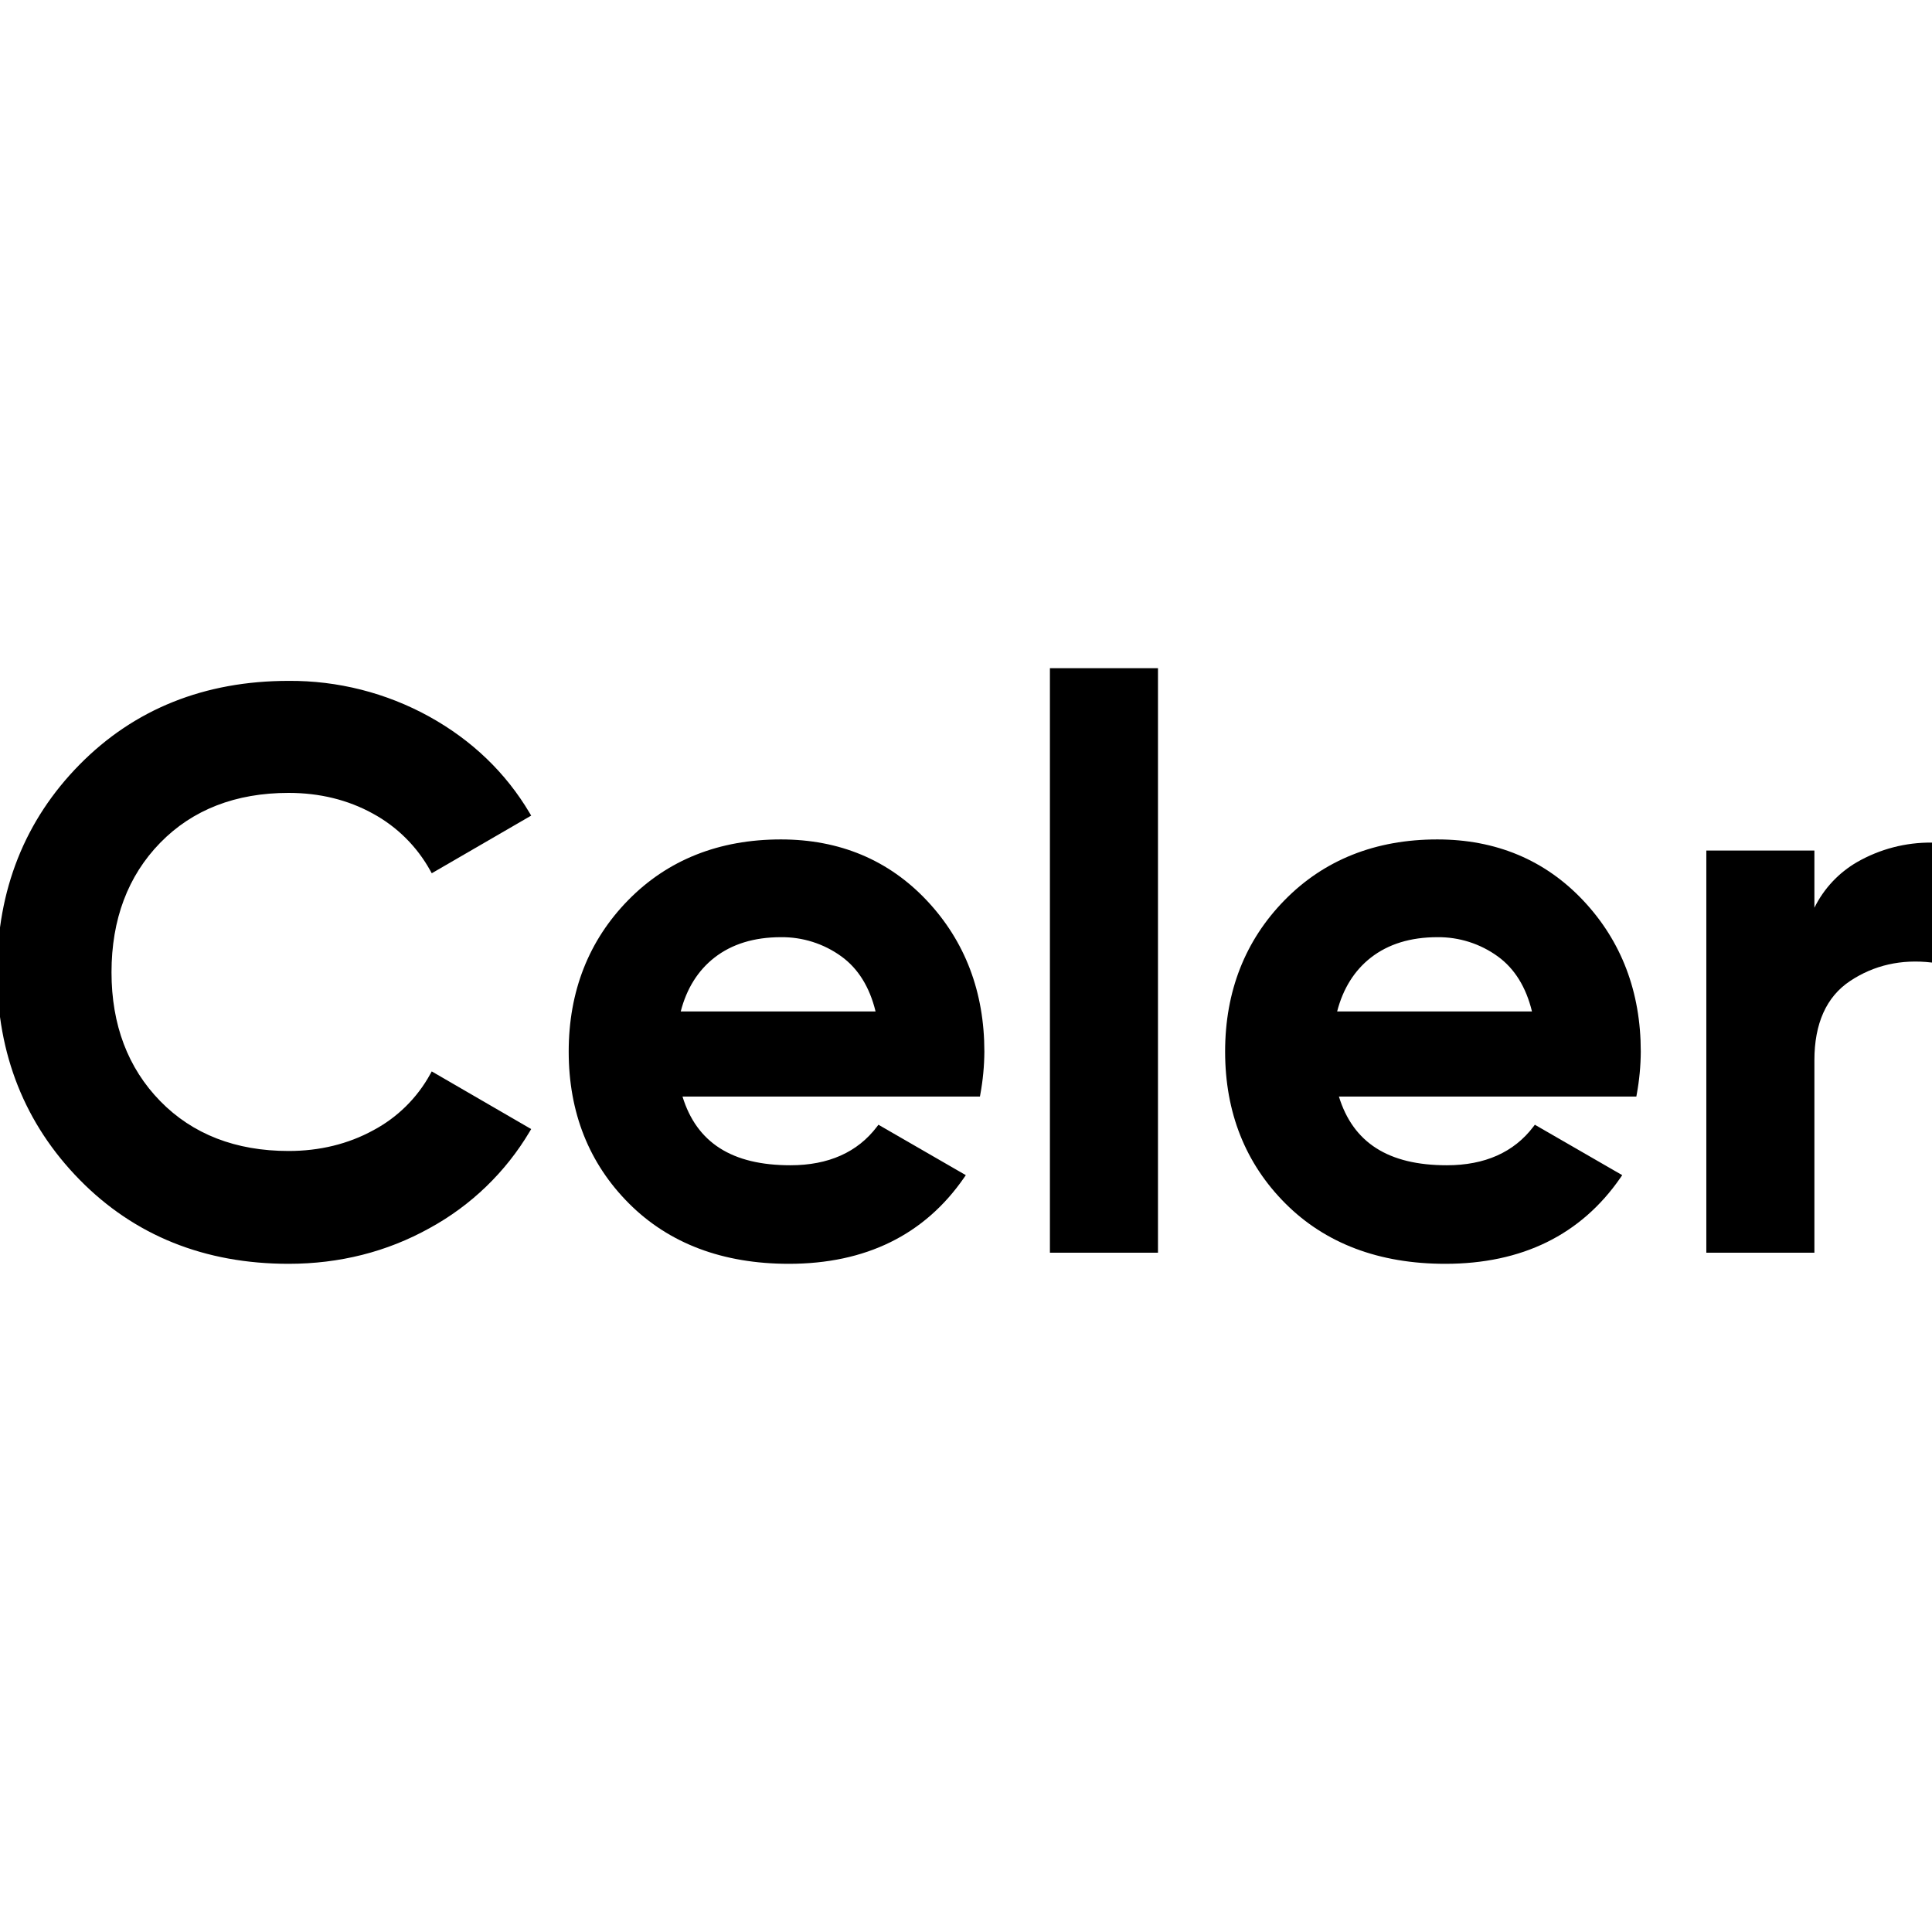
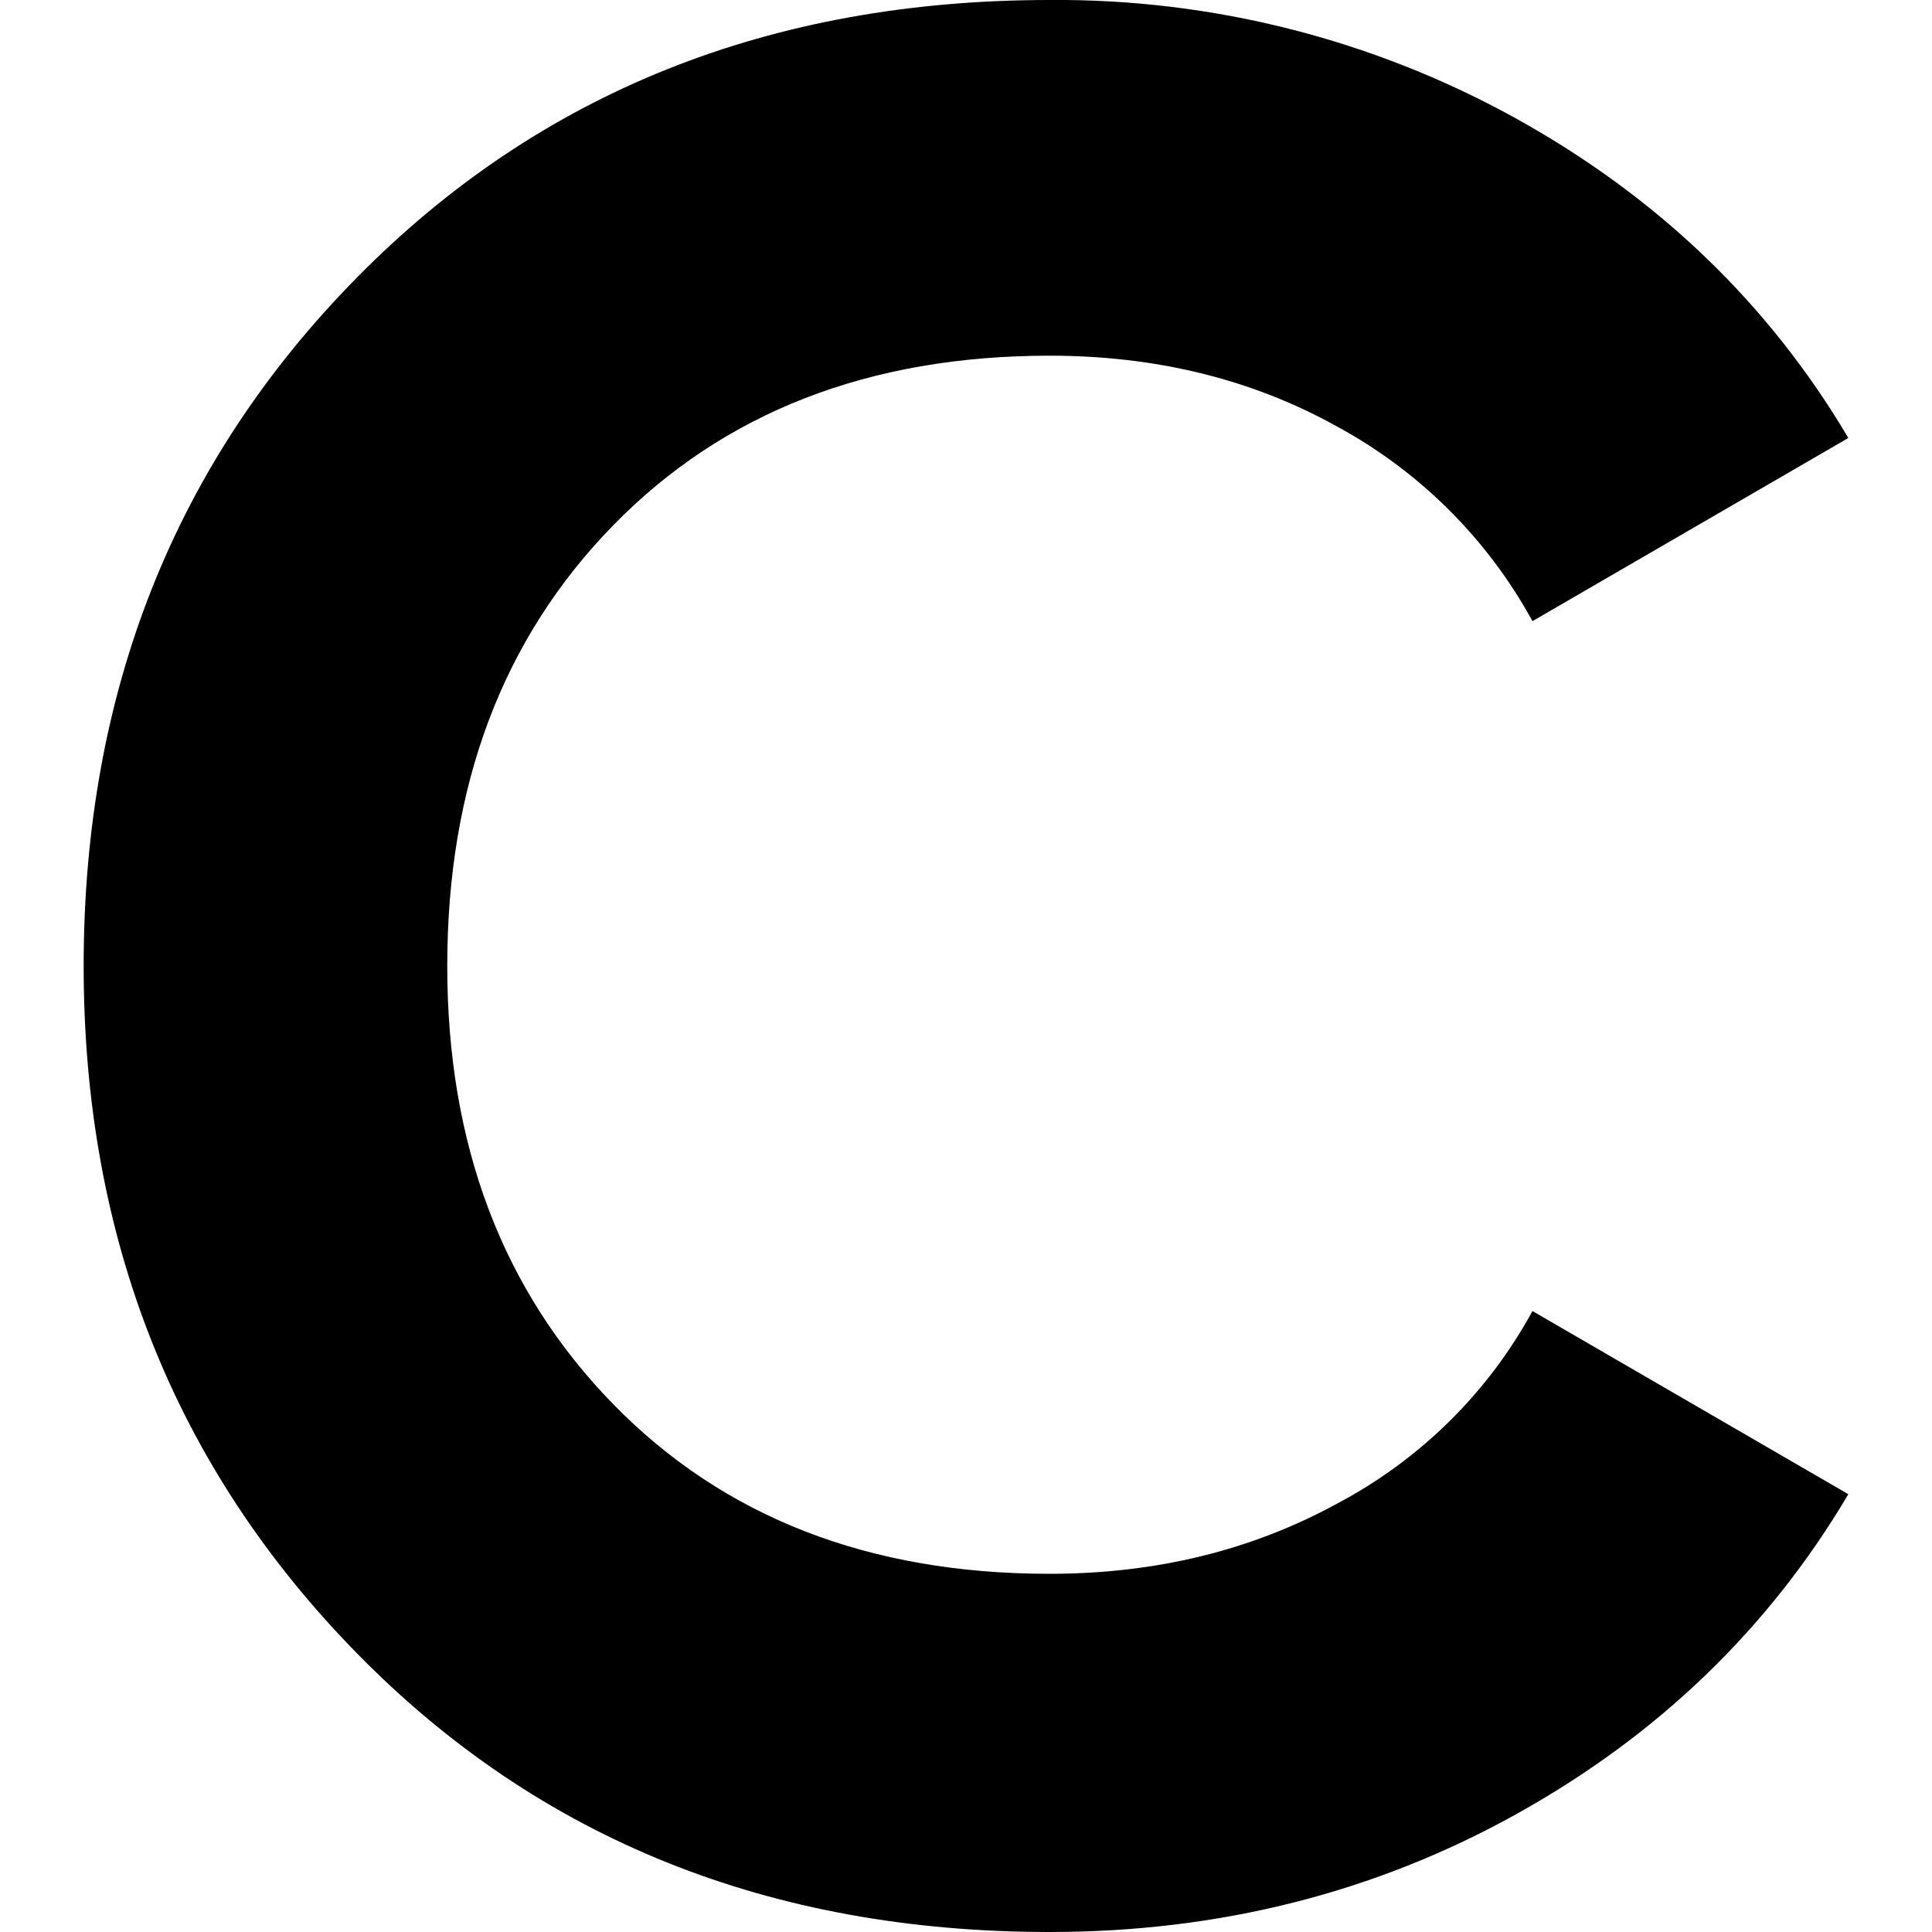
- <svg xmlns="http://www.w3.org/2000/svg" viewBox="0 0 1000 1000">
-   <path d="M149.365,408.9q24.621,0,44.317,10.874a75.867,75.867,0,0,1,30.365,30.16l48.83-28.314q-18.465-31.179-51.5-49.445a146.457,146.457,0,0,0-72.015-18.261q-64.841,0-107.1,42.881T0,503.283q0,63.2,42.266,106.279t107.1,43.086q39.392,0,72.22-18.261t51.292-49.447l-48.83-28.313a73.5,73.5,0,0,1-30.16,29.75q-19.908,10.878-44.522,10.874-41.856,0-67.5-26.262T56.217,503.283q0-41.856,25.646-68.117T149.365,408.9Z" />
-   <path d="M149.365,654.147c-43.443,0-79.837-14.647-108.17-43.535S-1.5,545.624-1.5,503.283c0-42.612,14.365-78.792,42.7-107.537s64.731-43.328,108.168-43.328a148.6,148.6,0,0,1,72.74,18.448c22.156,12.252,39.672,29.072,52.063,49.994l.771,1.3L223.476,452l-.742-1.338a74.74,74.74,0,0,0-29.777-29.574C180.1,414,165.437,410.4,149.365,410.4c-27.354,0-49.7,8.683-66.428,25.81s-25.22,39.7-25.22,67.069c0,27.1,8.485,49.529,25.219,66.658s39.069,25.81,66.429,25.81c16.083,0,30.821-3.6,43.8-10.69a72.35,72.35,0,0,0,29.561-29.151l.736-1.354L274.939,584.4l-.771,1.3A136.117,136.117,0,0,1,222.314,635.7C200.305,647.94,175.761,654.147,149.365,654.147Zm0-298.729c-42.6,0-78.278,14.277-106.031,42.434S1.5,461.487,1.5,503.283c0,41.528,14.076,76.931,41.836,105.228s63.422,42.636,106.029,42.636c25.88,0,49.933-6.08,71.491-18.071a133.259,133.259,0,0,0,49.952-47.6L224.615,558.69a75.433,75.433,0,0,1-30.009,29c-13.428,7.337-28.65,11.058-45.241,11.058-28.2,0-51.27-8.988-68.575-26.714-17.3-17.709-26.073-40.841-26.073-68.754,0-28.179,8.772-51.449,26.073-69.165S121.172,407.4,149.365,407.4c16.585,0,31.739,3.721,45.041,11.06a77.706,77.706,0,0,1,30.2,29.416l46.2-26.79c-12.066-19.855-28.933-35.863-50.155-47.6A145.64,145.64,0,0,0,149.365,355.418Z" />
-   <path d="M404.191,435.986q-47.607,0-77.966,30.981t-30.365,77.35q0,46.779,30.776,77.554t81.658,30.777q59.088,0,89.454-43.908l-42.675-24.62q-15.6,20.524-45.958,20.517-47.193,0-57.859-38.572h154.7a124.132,124.132,0,0,0,2.051-21.748q0-45.952-29.34-77.144T404.191,435.986Zm-53.755,89.045q4.511-19.7,18.465-30.571t35.29-10.874A53.547,53.547,0,0,1,436.4,493.845q14.155,10.261,18.67,31.186Z" />
-   <path d="M408.294,654.147c-34.175,0-62.006-10.5-82.719-31.215S294.36,575.77,294.36,544.317c0-31.174,10.361-57.552,30.794-78.4s47.034-31.431,79.037-31.431c30.375,0,55.8,10.652,75.569,31.659,19.739,20.987,29.747,47.289,29.747,78.172a126.084,126.084,0,0,1-2.075,22.012l-.221,1.236H353.257c7.364,23.93,25.658,35.572,55.858,35.572,19.655,0,34.716-6.7,44.764-19.924l.8-1.053,45.229,26.1-.926,1.339C478.536,639.157,448.024,654.147,408.294,654.147Zm-4.1-216.661c-31.167,0-57.038,10.272-76.895,30.531s-29.936,45.938-29.936,76.3c0,30.628,10.207,56.364,30.336,76.494s47.247,30.336,80.6,30.336c38.082,0,67.44-14.105,87.285-41.927l-40.125-23.149c-10.634,13.317-26.216,20.066-46.339,20.066-32.073,0-52.026-13.348-59.3-39.672l-.526-1.9H504.693a121.738,121.738,0,0,0,1.814-20.248c0-30.094-9.735-55.7-28.932-76.116C458.4,447.82,433.706,437.486,404.191,437.486Zm52.741,89.044H348.554l.42-1.835c3.071-13.412,9.465-23.982,19-31.418s21.712-11.191,36.212-11.191a55.251,55.251,0,0,1,33.092,10.544c9.7,7.03,16.176,17.824,19.257,32.084Zm-104.587-3H453.191c-3.061-12.615-9-22.186-17.669-28.471a52.306,52.306,0,0,0-31.331-9.973c-13.816,0-25.379,3.552-34.368,10.557C361.279,502.3,355.4,511.679,352.345,523.53Z" />
-   <rect x="544.935" y="347.352" width="52.935" height="299.55" />
-   <path d="M599.37,648.4H543.436V345.853H599.37Zm-52.934-3H596.37V348.853H546.436Z" />
-   <path d="M743.949,435.986q-47.607,0-77.966,30.981t-30.364,77.35q0,46.779,30.775,77.554t81.659,30.777q59.088,0,89.454-43.908l-42.676-24.62q-15.6,20.524-45.958,20.517-47.192,0-57.859-38.572h154.7a124.132,124.132,0,0,0,2.051-21.748q0-45.952-29.339-77.144T743.949,435.986Zm-53.755,89.045q4.511-19.7,18.466-30.571t35.289-10.874a53.547,53.547,0,0,1,32.212,10.259q14.155,10.261,18.67,31.186Z" />
-   <path d="M748.053,654.147c-34.176,0-62.007-10.5-82.719-31.215s-31.215-47.161-31.215-78.615c0-31.175,10.36-57.552,30.793-78.4s47.036-31.431,79.037-31.431h0c30.375,0,55.8,10.652,75.57,31.659,19.738,20.987,29.747,47.289,29.747,78.172a126.187,126.187,0,0,1-2.076,22.012l-.22,1.236H693.015c7.364,23.93,25.658,35.572,55.858,35.572,19.654,0,34.716-6.7,44.764-19.924l.8-1.053,45.23,26.1-.927,1.339C818.3,639.157,787.783,654.147,748.053,654.147Zm-4.1-216.661c-31.167,0-57.038,10.272-76.894,30.531s-29.936,45.938-29.936,76.3c0,30.629,10.206,56.365,30.336,76.494s47.246,30.336,80.6,30.336c38.082,0,67.439-14.105,87.284-41.927l-40.125-23.149c-10.634,13.317-26.216,20.066-46.339,20.066-32.073,0-52.026-13.348-59.3-39.672l-.525-1.9H844.452a121.831,121.831,0,0,0,1.814-20.248c0-30.094-9.735-55.7-28.933-76.116C798.154,447.82,773.465,437.486,743.949,437.486Zm52.74,89.044H688.312l.42-1.835c3.072-13.412,9.465-23.982,19-31.418s21.713-11.191,36.212-11.191a55.251,55.251,0,0,1,33.092,10.544c9.7,7.029,16.176,17.823,19.256,32.084Zm-104.585-3H792.948c-3.06-12.615-9-22.187-17.667-28.471a52.309,52.309,0,0,0-31.332-9.973c-13.814,0-25.378,3.552-34.368,10.557C701.037,502.3,695.163,511.679,692.1,523.53Z" />
-   <path d="M962.044,447.476q-17.033,9.849-24.416,29.545v-35.29H884.694V646.9h52.934V548.831q0-29.546,19.081-42.266T1000,496.717V437.628A74.429,74.429,0,0,0,962.044,447.476Z" />
-   <path d="M939.128,648.4H883.193V440.231h55.935v29.613a55.763,55.763,0,0,1,22.165-23.666A76.223,76.223,0,0,1,1000,436.128h1.5v62.277l-1.677-.2c-15.7-1.857-29.926,1.373-42.282,9.606-12.218,8.148-18.413,21.949-18.413,41.018Zm-52.935-3h49.935V548.831c0-20.135,6.644-34.774,19.749-43.514,12.523-8.345,26.852-11.8,42.623-10.27V439.141a72.938,72.938,0,0,0-35.705,9.634h0c-10.992,6.355-18.986,16.036-23.763,28.773l-2.9,7.745V443.231H886.193Z" />
+ <svg xmlns="http://www.w3.org/2000/svg" version="1.1" id="Layer_1" x="0px" y="0px" viewBox="0 0 1000 1000" style="enable-background:new 0 0 1000 1000;" xml:space="preserve">
+   <path d="M543.3,184.1c54.9,0,104.4,12.1,148.3,36.4c42.9,23.2,78.2,58.2,101.6,101l163.5-94.8C915.5,157.1,858,101.9,784.3,61.1  C710.6,20.4,627.5-0.7,543.3,0C398.6,0,279.1,47.9,184.8,143.6S43.3,358.1,43.3,500c0,141,47.2,259.6,141.5,355.8  S398.6,1000,543.3,1000c87.9,0,168.5-20.4,241.7-61.1c73.3-40.8,130.5-95.9,171.7-165.5l-163.5-94.8c-23.1,42.4-58.3,77-101,99.6  c-44.4,24.3-94.1,36.4-149,36.4c-93.4,0-168.7-29.3-225.9-87.9C260.1,668,231.5,592.5,231.5,500c0-93.4,28.6-169.4,85.8-228  C374.5,213.4,449.9,184.1,543.3,184.1z" />
</svg>
